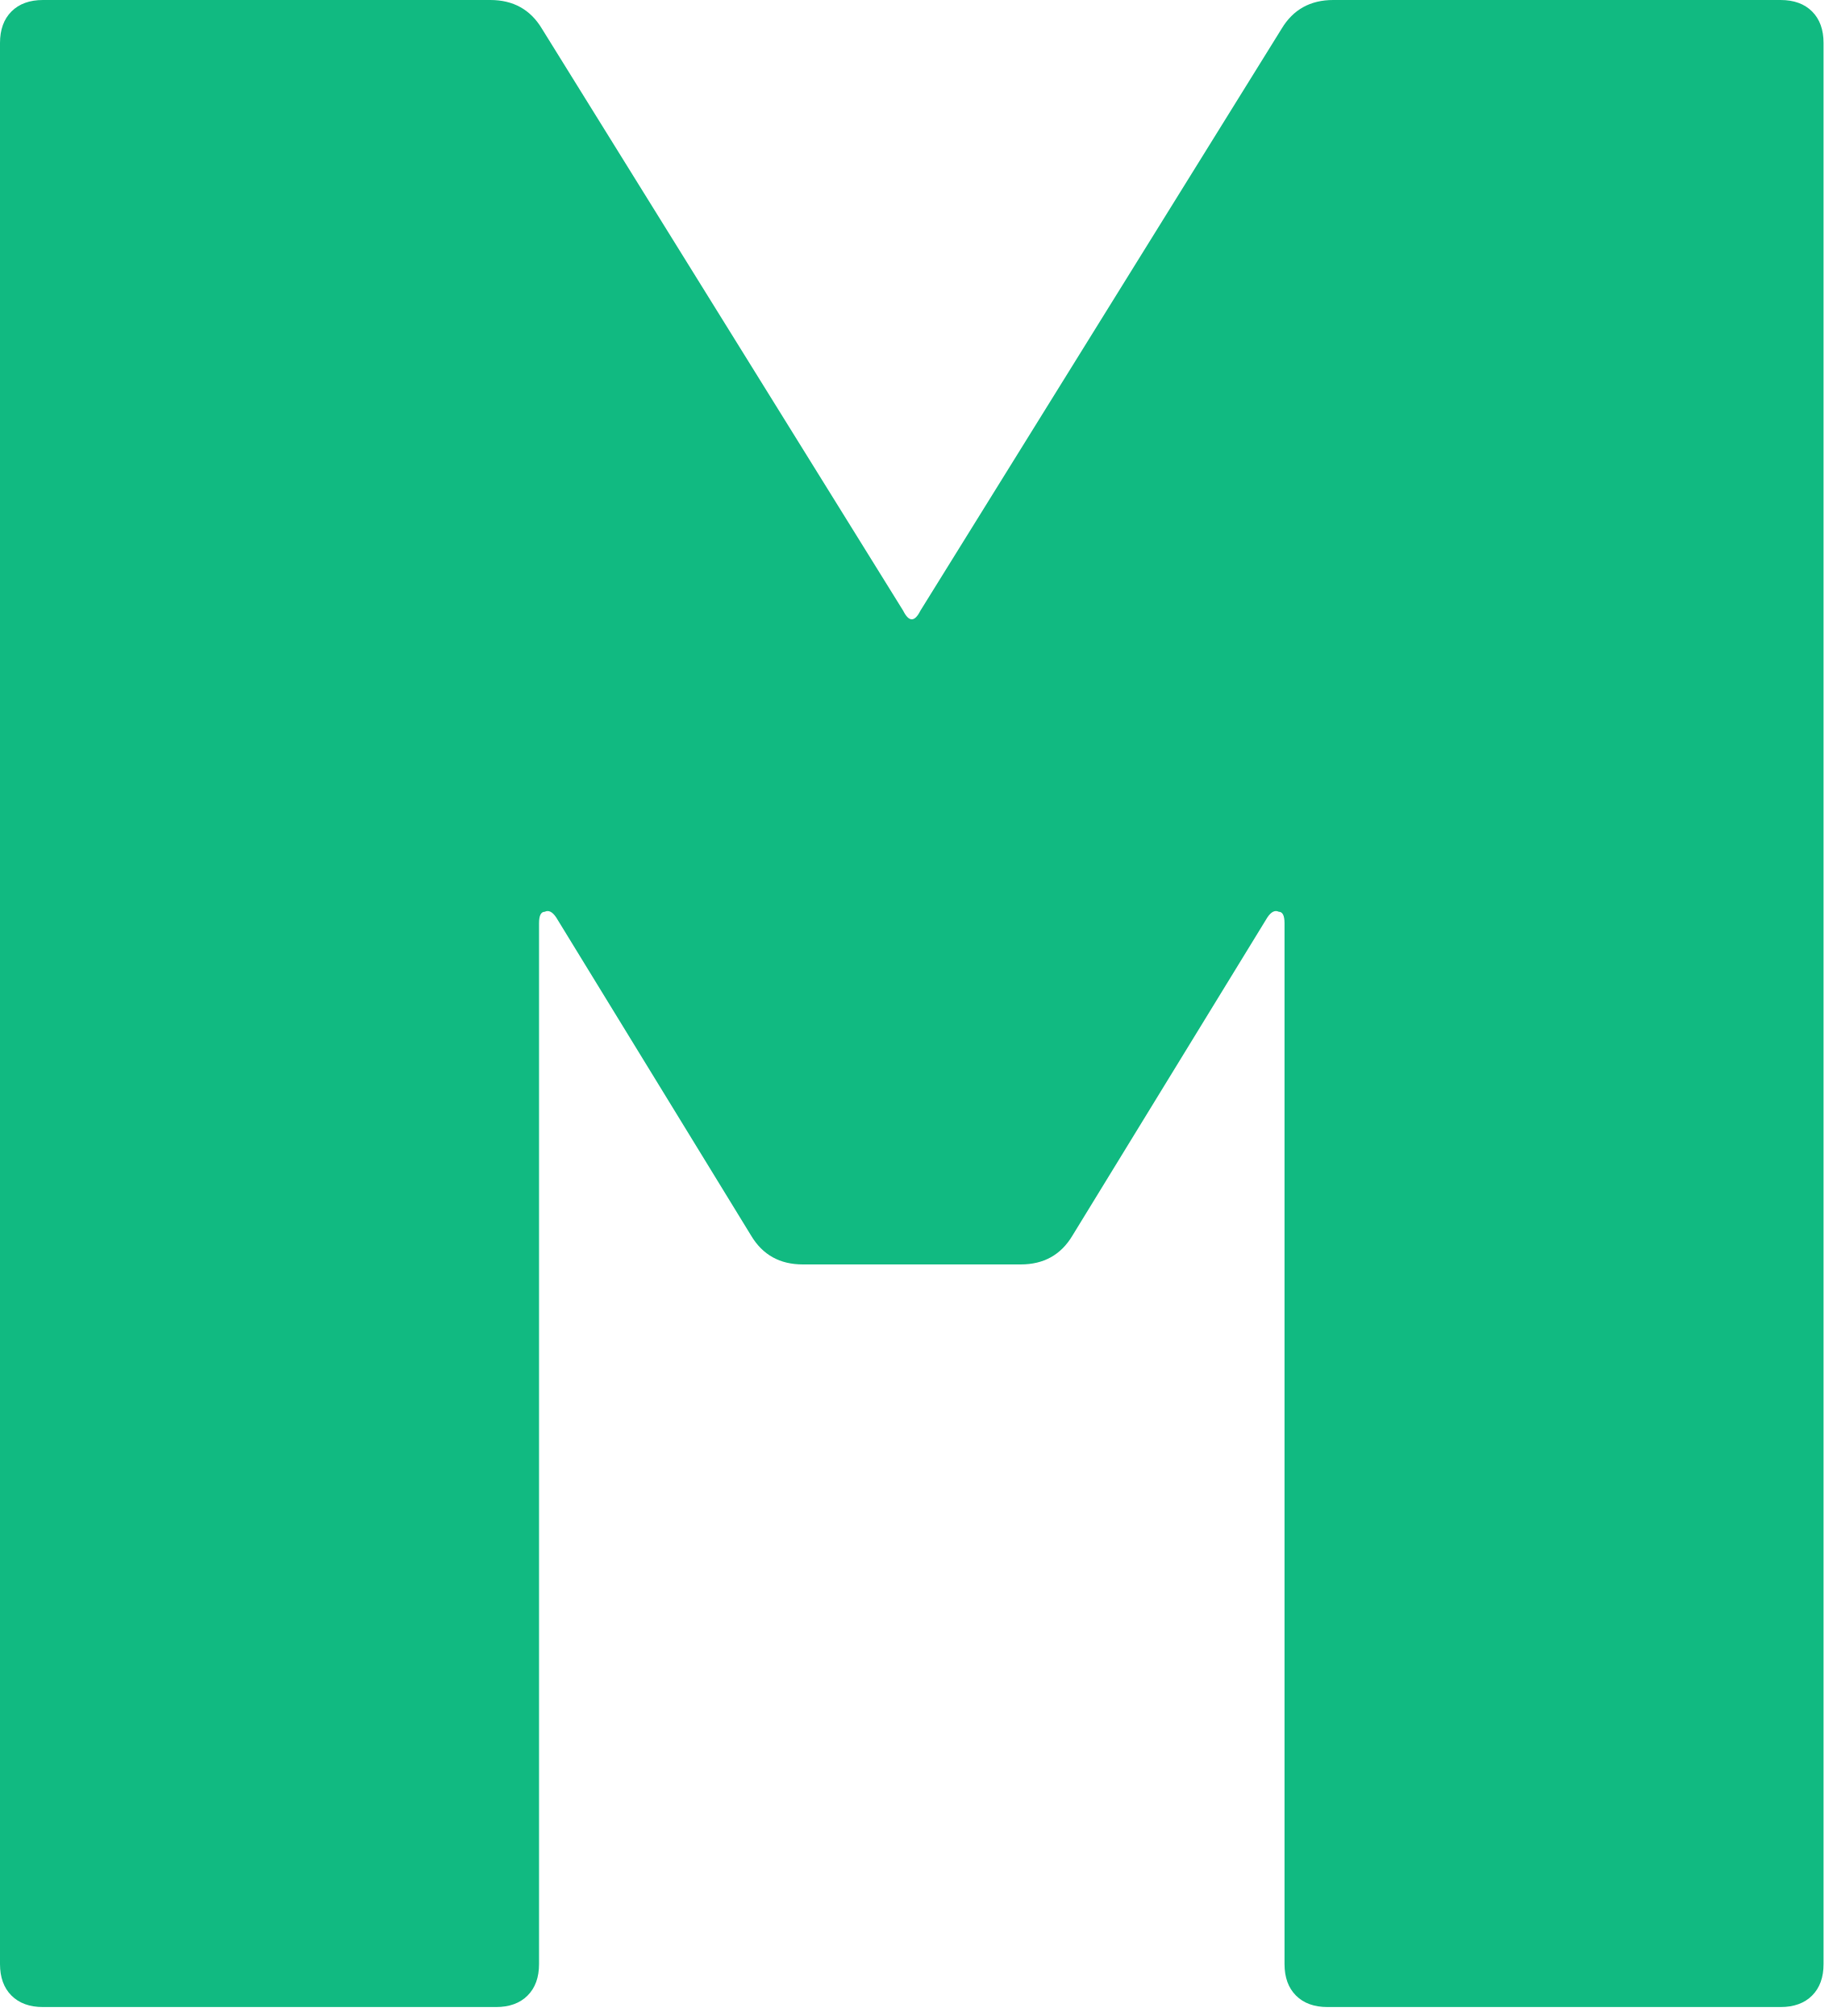
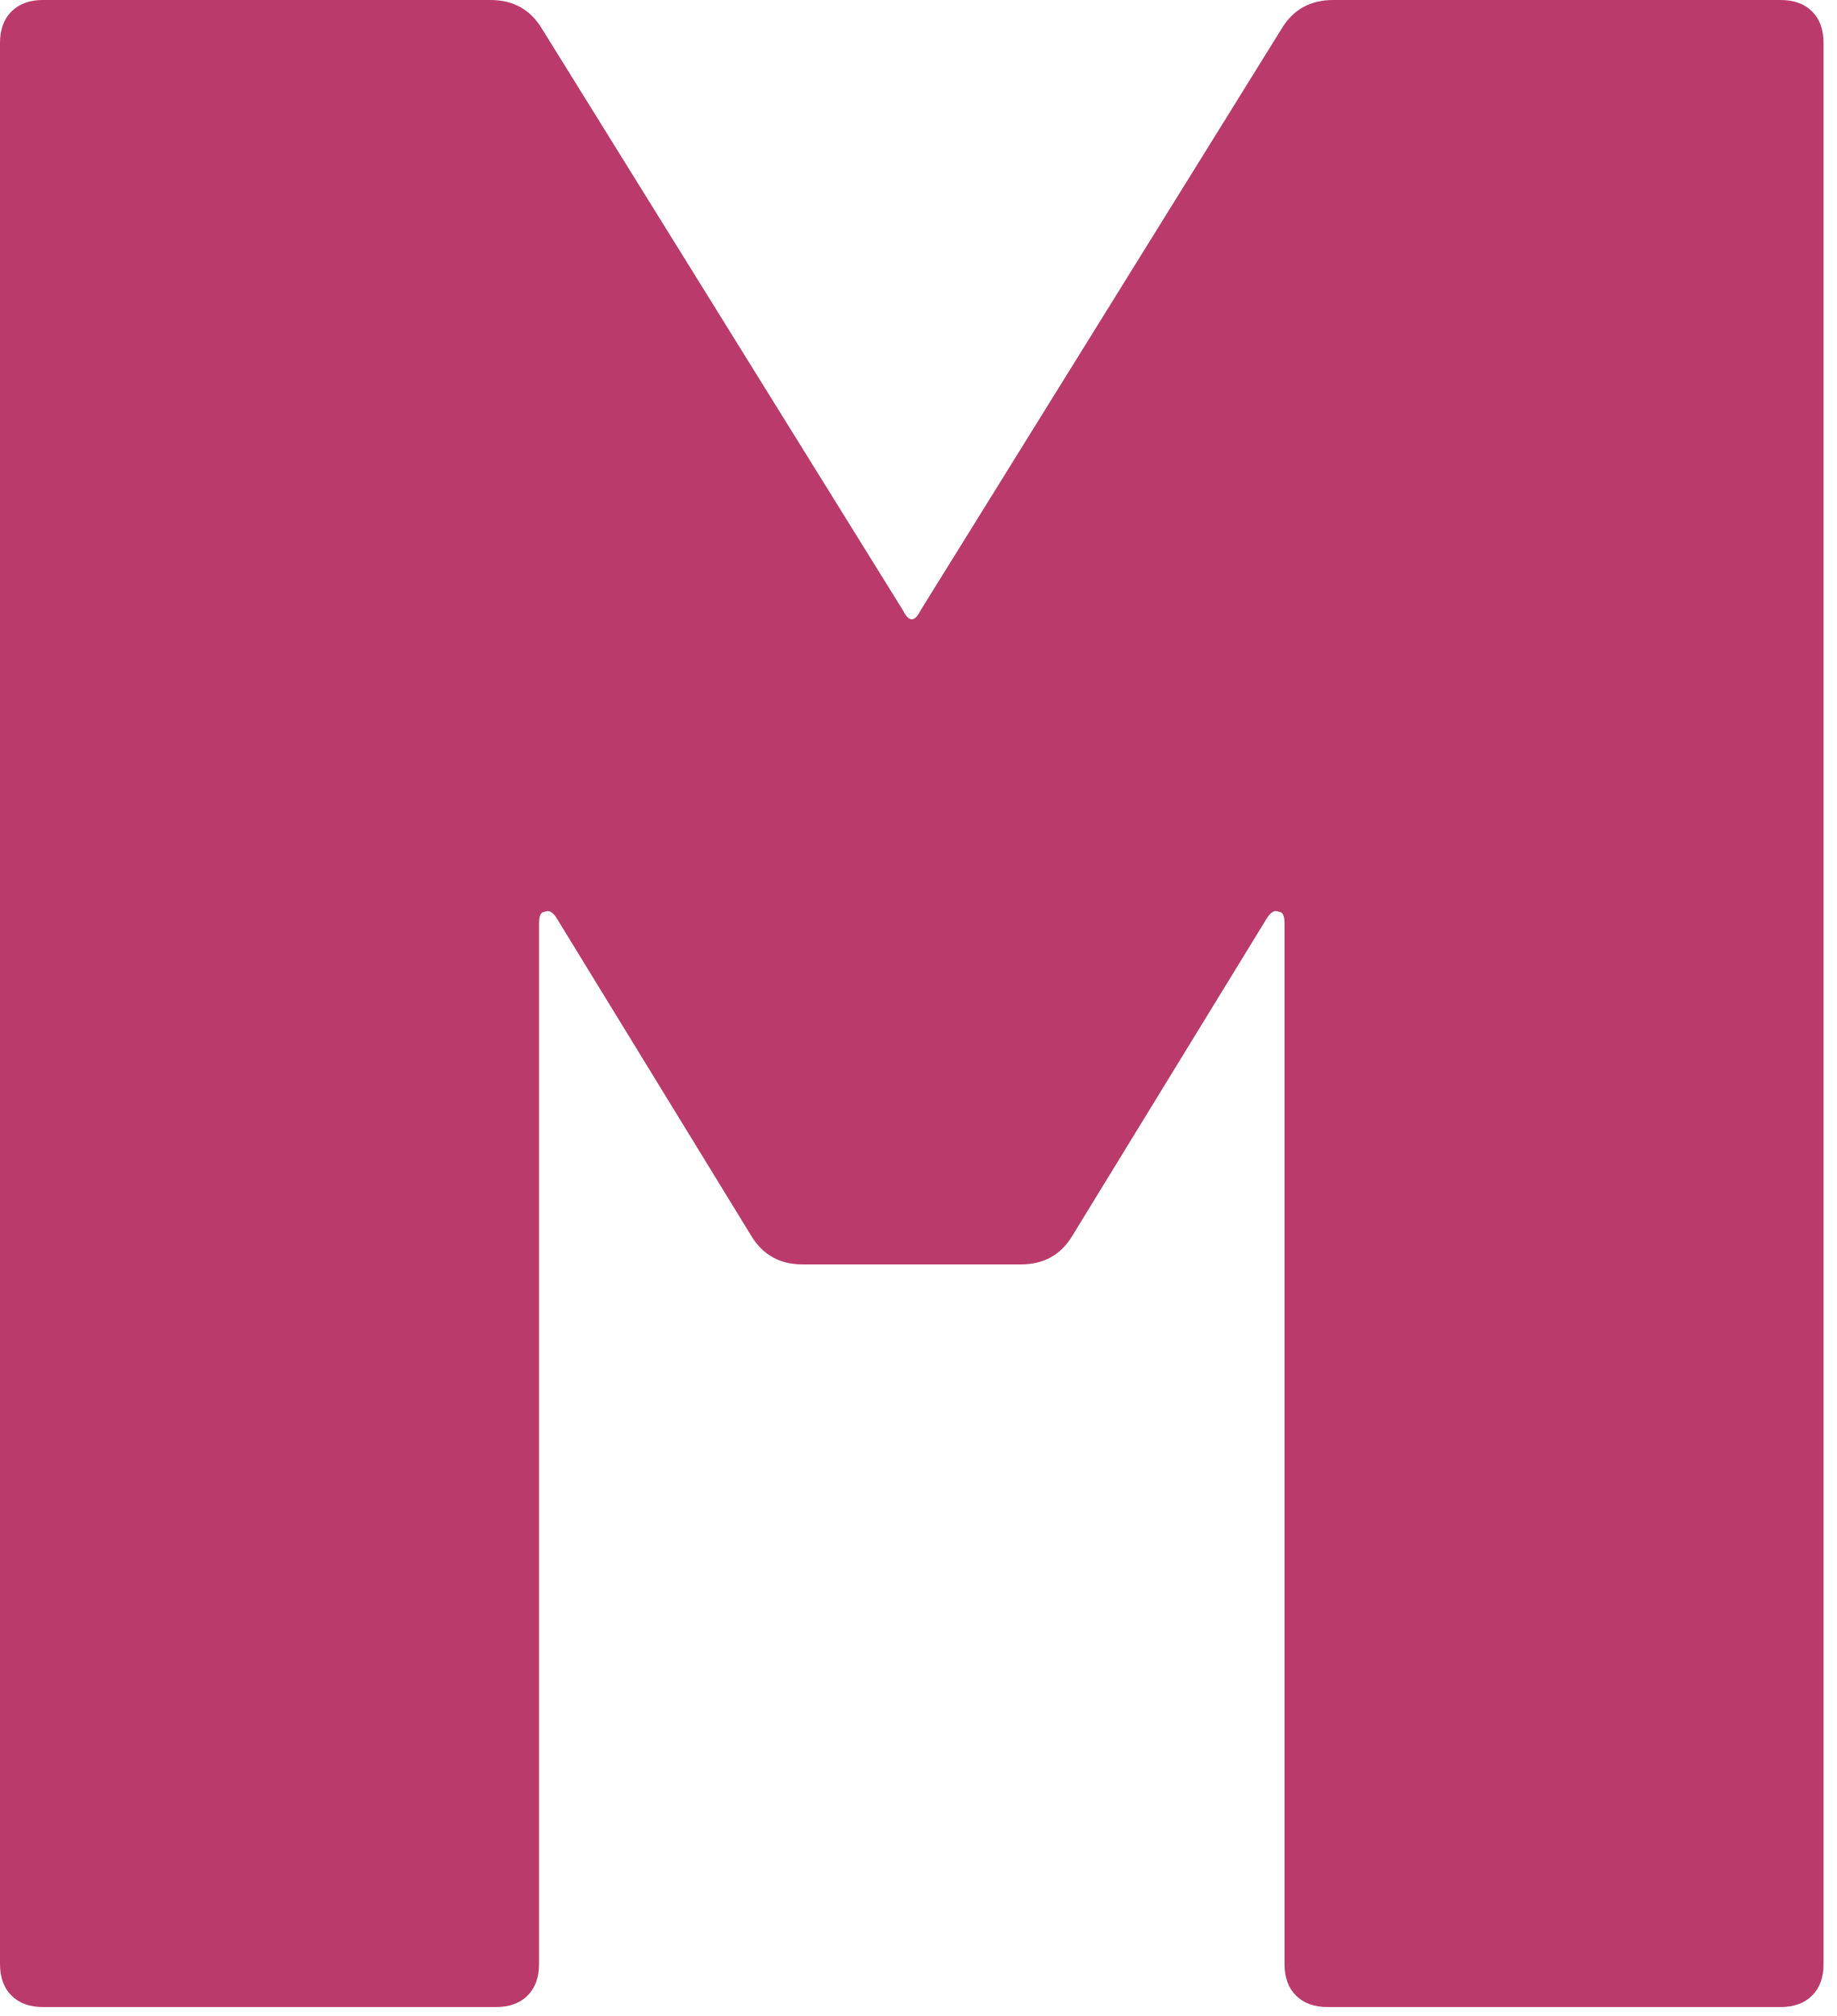
<svg xmlns="http://www.w3.org/2000/svg" width="82" height="90" viewBox="0 0 82 90" fill="none">
-   <path d="M57.216 1.28C57.728 0.427 58.496 -3.05176e-05 59.52 -3.05176e-05H79.488C80.085 -3.05176e-05 80.555 0.171 80.896 0.512C81.237 0.853 81.408 1.323 81.408 1.92V87.68C81.408 88.277 81.237 88.747 80.896 89.088C80.555 89.429 80.085 89.6 79.488 89.6H59.264C58.667 89.6 58.197 89.429 57.856 89.088C57.515 88.747 57.344 88.277 57.344 87.68V41.216C57.344 40.875 57.259 40.704 57.088 40.704C56.917 40.619 56.747 40.704 56.576 40.96L47.872 55.168C47.36 56.021 46.592 56.448 45.568 56.448H35.84C34.816 56.448 34.048 56.021 33.536 55.168L24.832 40.96C24.661 40.704 24.491 40.619 24.32 40.704C24.149 40.704 24.064 40.875 24.064 41.216V87.68C24.064 88.277 23.893 88.747 23.552 89.088C23.211 89.429 22.741 89.6 22.144 89.6H1.92C1.323 89.6 0.853 89.429 0.512 89.088C0.171 88.747 5.67436e-05 88.277 5.67436e-05 87.68V1.92C5.67436e-05 1.323 0.171 0.853 0.512 0.512C0.853 0.171 1.323 -3.05176e-05 1.92 -3.05176e-05H21.888C22.912 -3.05176e-05 23.68 0.427 24.192 1.28L40.32 27.264C40.576 27.776 40.832 27.776 41.088 27.264L57.216 1.28Z" fill="#11ba81" />
+   <path d="M57.216 1.28C57.728 0.427 58.496 -3.05176e-05 59.52 -3.05176e-05H79.488C80.085 -3.05176e-05 80.555 0.171 80.896 0.512C81.237 0.853 81.408 1.323 81.408 1.92V87.68C81.408 88.277 81.237 88.747 80.896 89.088C80.555 89.429 80.085 89.6 79.488 89.6H59.264C58.667 89.6 58.197 89.429 57.856 89.088C57.515 88.747 57.344 88.277 57.344 87.68V41.216C57.344 40.875 57.259 40.704 57.088 40.704C56.917 40.619 56.747 40.704 56.576 40.96L47.872 55.168C47.36 56.021 46.592 56.448 45.568 56.448H35.84C34.816 56.448 34.048 56.021 33.536 55.168L24.832 40.96C24.661 40.704 24.491 40.619 24.32 40.704C24.149 40.704 24.064 40.875 24.064 41.216V87.68C24.064 88.277 23.893 88.747 23.552 89.088C23.211 89.429 22.741 89.6 22.144 89.6H1.92C1.323 89.6 0.853 89.429 0.512 89.088C0.171 88.747 5.67436e-05 88.277 5.67436e-05 87.68V1.92C5.67436e-05 1.323 0.171 0.853 0.512 0.512C0.853 0.171 1.323 -3.05176e-05 1.92 -3.05176e-05H21.888C22.912 -3.05176e-05 23.68 0.427 24.192 1.28L40.32 27.264C40.576 27.776 40.832 27.776 41.088 27.264L57.216 1.28Z" fill="#ba3a6b" />
</svg>
